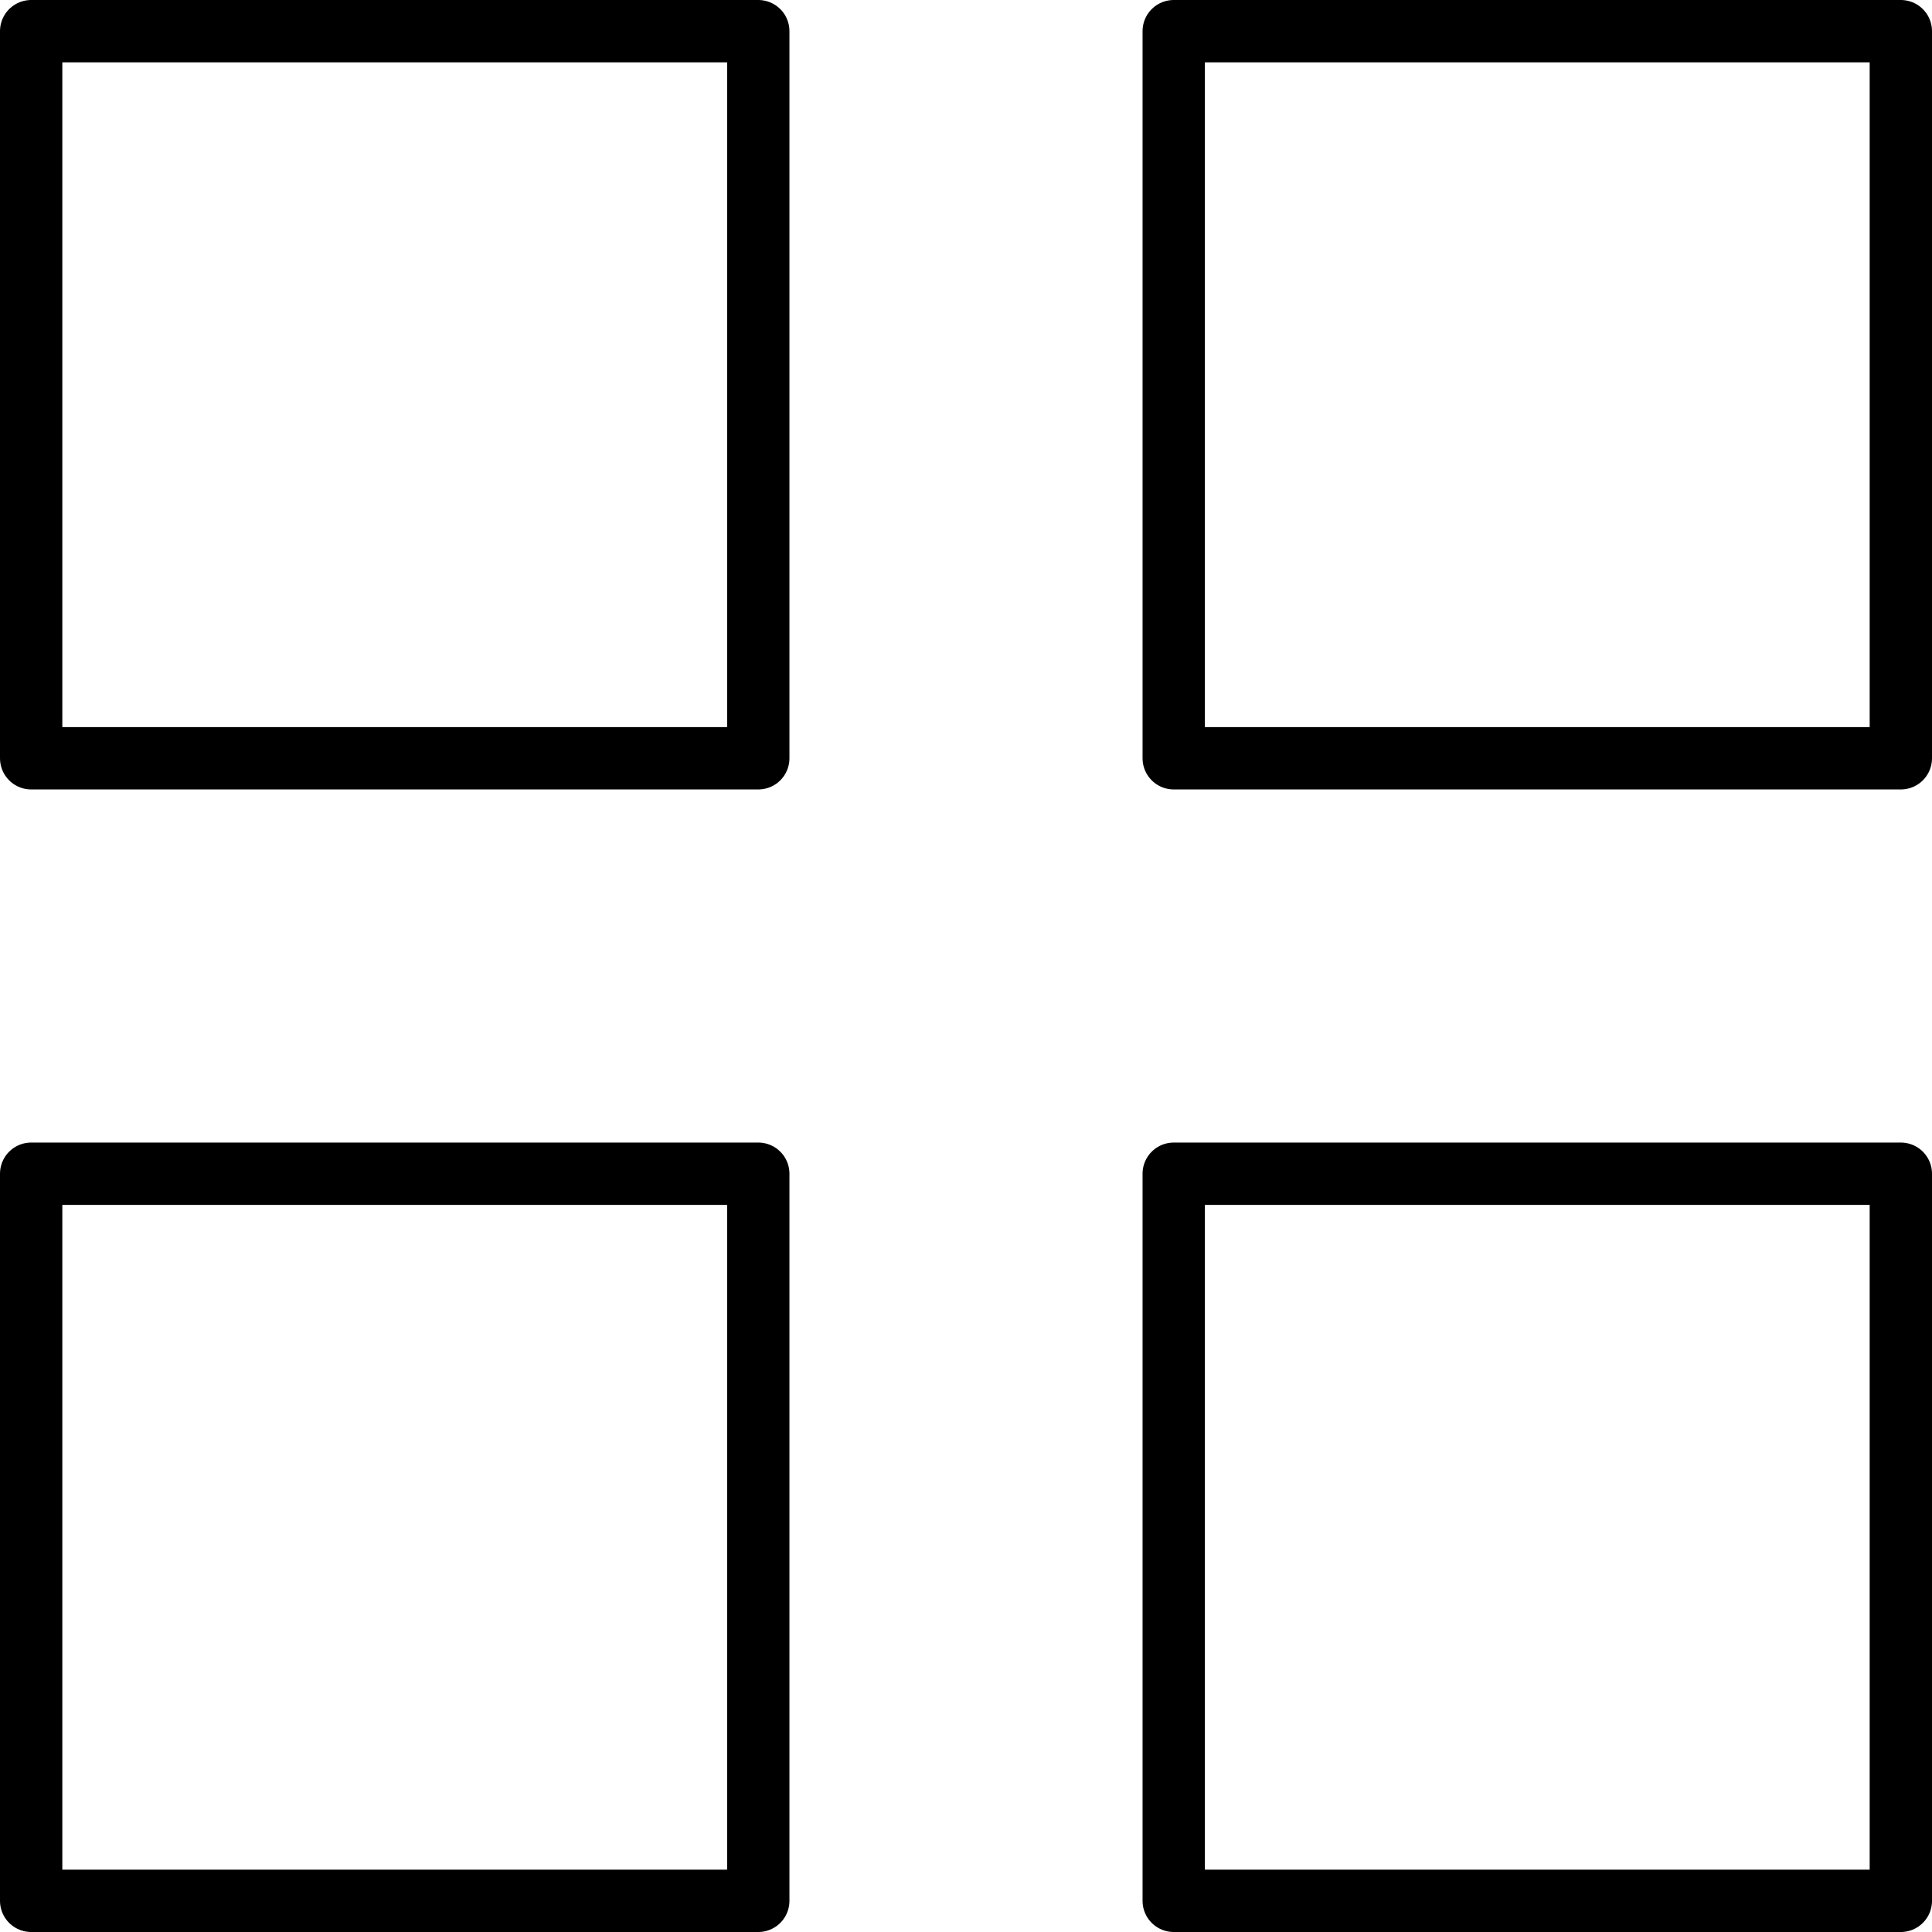
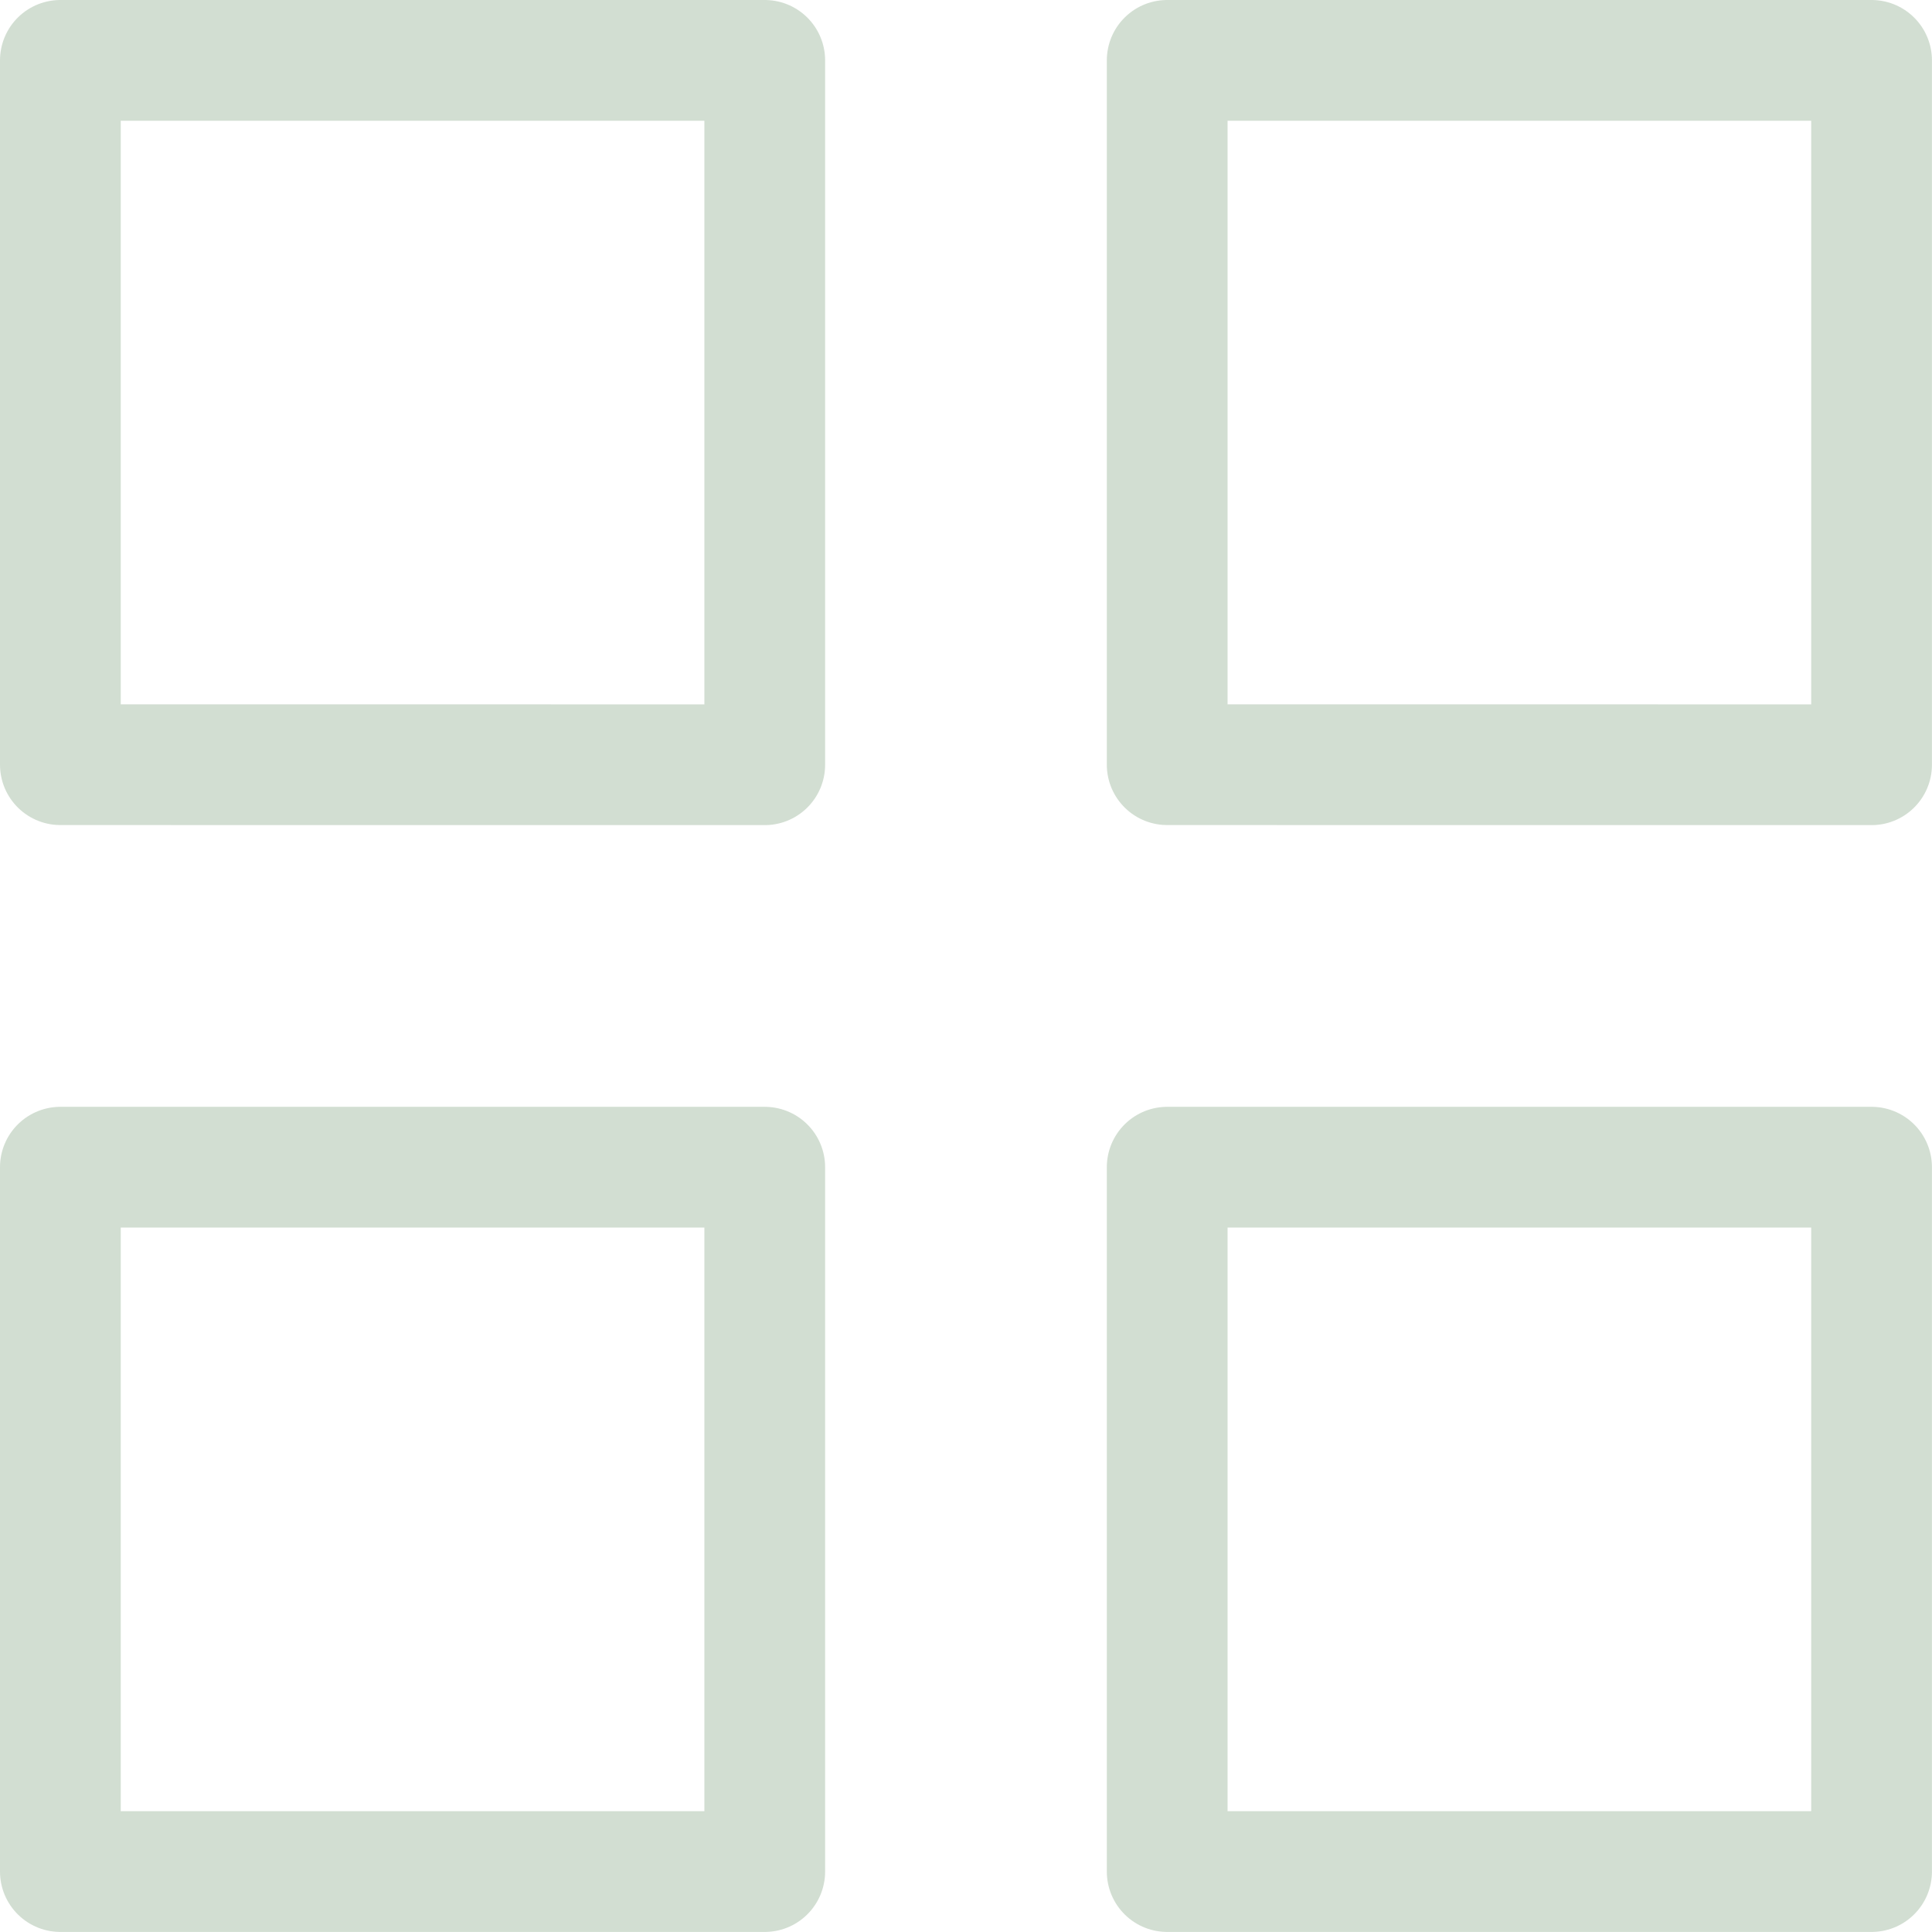
- <svg xmlns="http://www.w3.org/2000/svg" width="31" height="31" viewBox="0 0 31 31">
-   <g id="grid" transform="translate(-2.5 -2.5)">
-     <rect id="Rectangle_7" data-name="Rectangle 7" width="11.667" height="11.667" transform="translate(3 3)" fill="none" stroke="#000" stroke-linecap="round" stroke-linejoin="round" stroke-width="1" />
-     <rect id="Rectangle_8" data-name="Rectangle 8" width="11.667" height="11.667" transform="translate(21.333 3)" fill="none" stroke="#000" stroke-linecap="round" stroke-linejoin="round" stroke-width="1" />
-     <rect id="Rectangle_9" data-name="Rectangle 9" width="11.667" height="11.667" transform="translate(21.333 21.333)" fill="none" stroke="#000" stroke-linecap="round" stroke-linejoin="round" stroke-width="1" />
-     <rect id="Rectangle_10" data-name="Rectangle 10" width="11.667" height="11.667" transform="translate(3 21.333)" fill="none" stroke="#000" stroke-linecap="round" stroke-linejoin="round" stroke-width="1" />
+ <svg xmlns="http://www.w3.org/2000/svg" width="32" height="32.001" viewBox="0 0 32 32.001">
+   <g id="grid" transform="translate(-2 -2)">
+     <path id="Union_1" data-name="Union 1" d="M-2027.667-1444v-11.667H-2016V-1444Zm-18.333,0v-11.667h11.667V-1444Zm18.333-18.334V-1474H-2016v11.667Zm-18.333,0V-1474h11.667v11.667Z" transform="translate(2049 1477)" fill="rgba(0,0,0,0)" stroke="#d2ded2" stroke-linecap="round" stroke-linejoin="round" stroke-width="2" />
  </g>
</svg>
